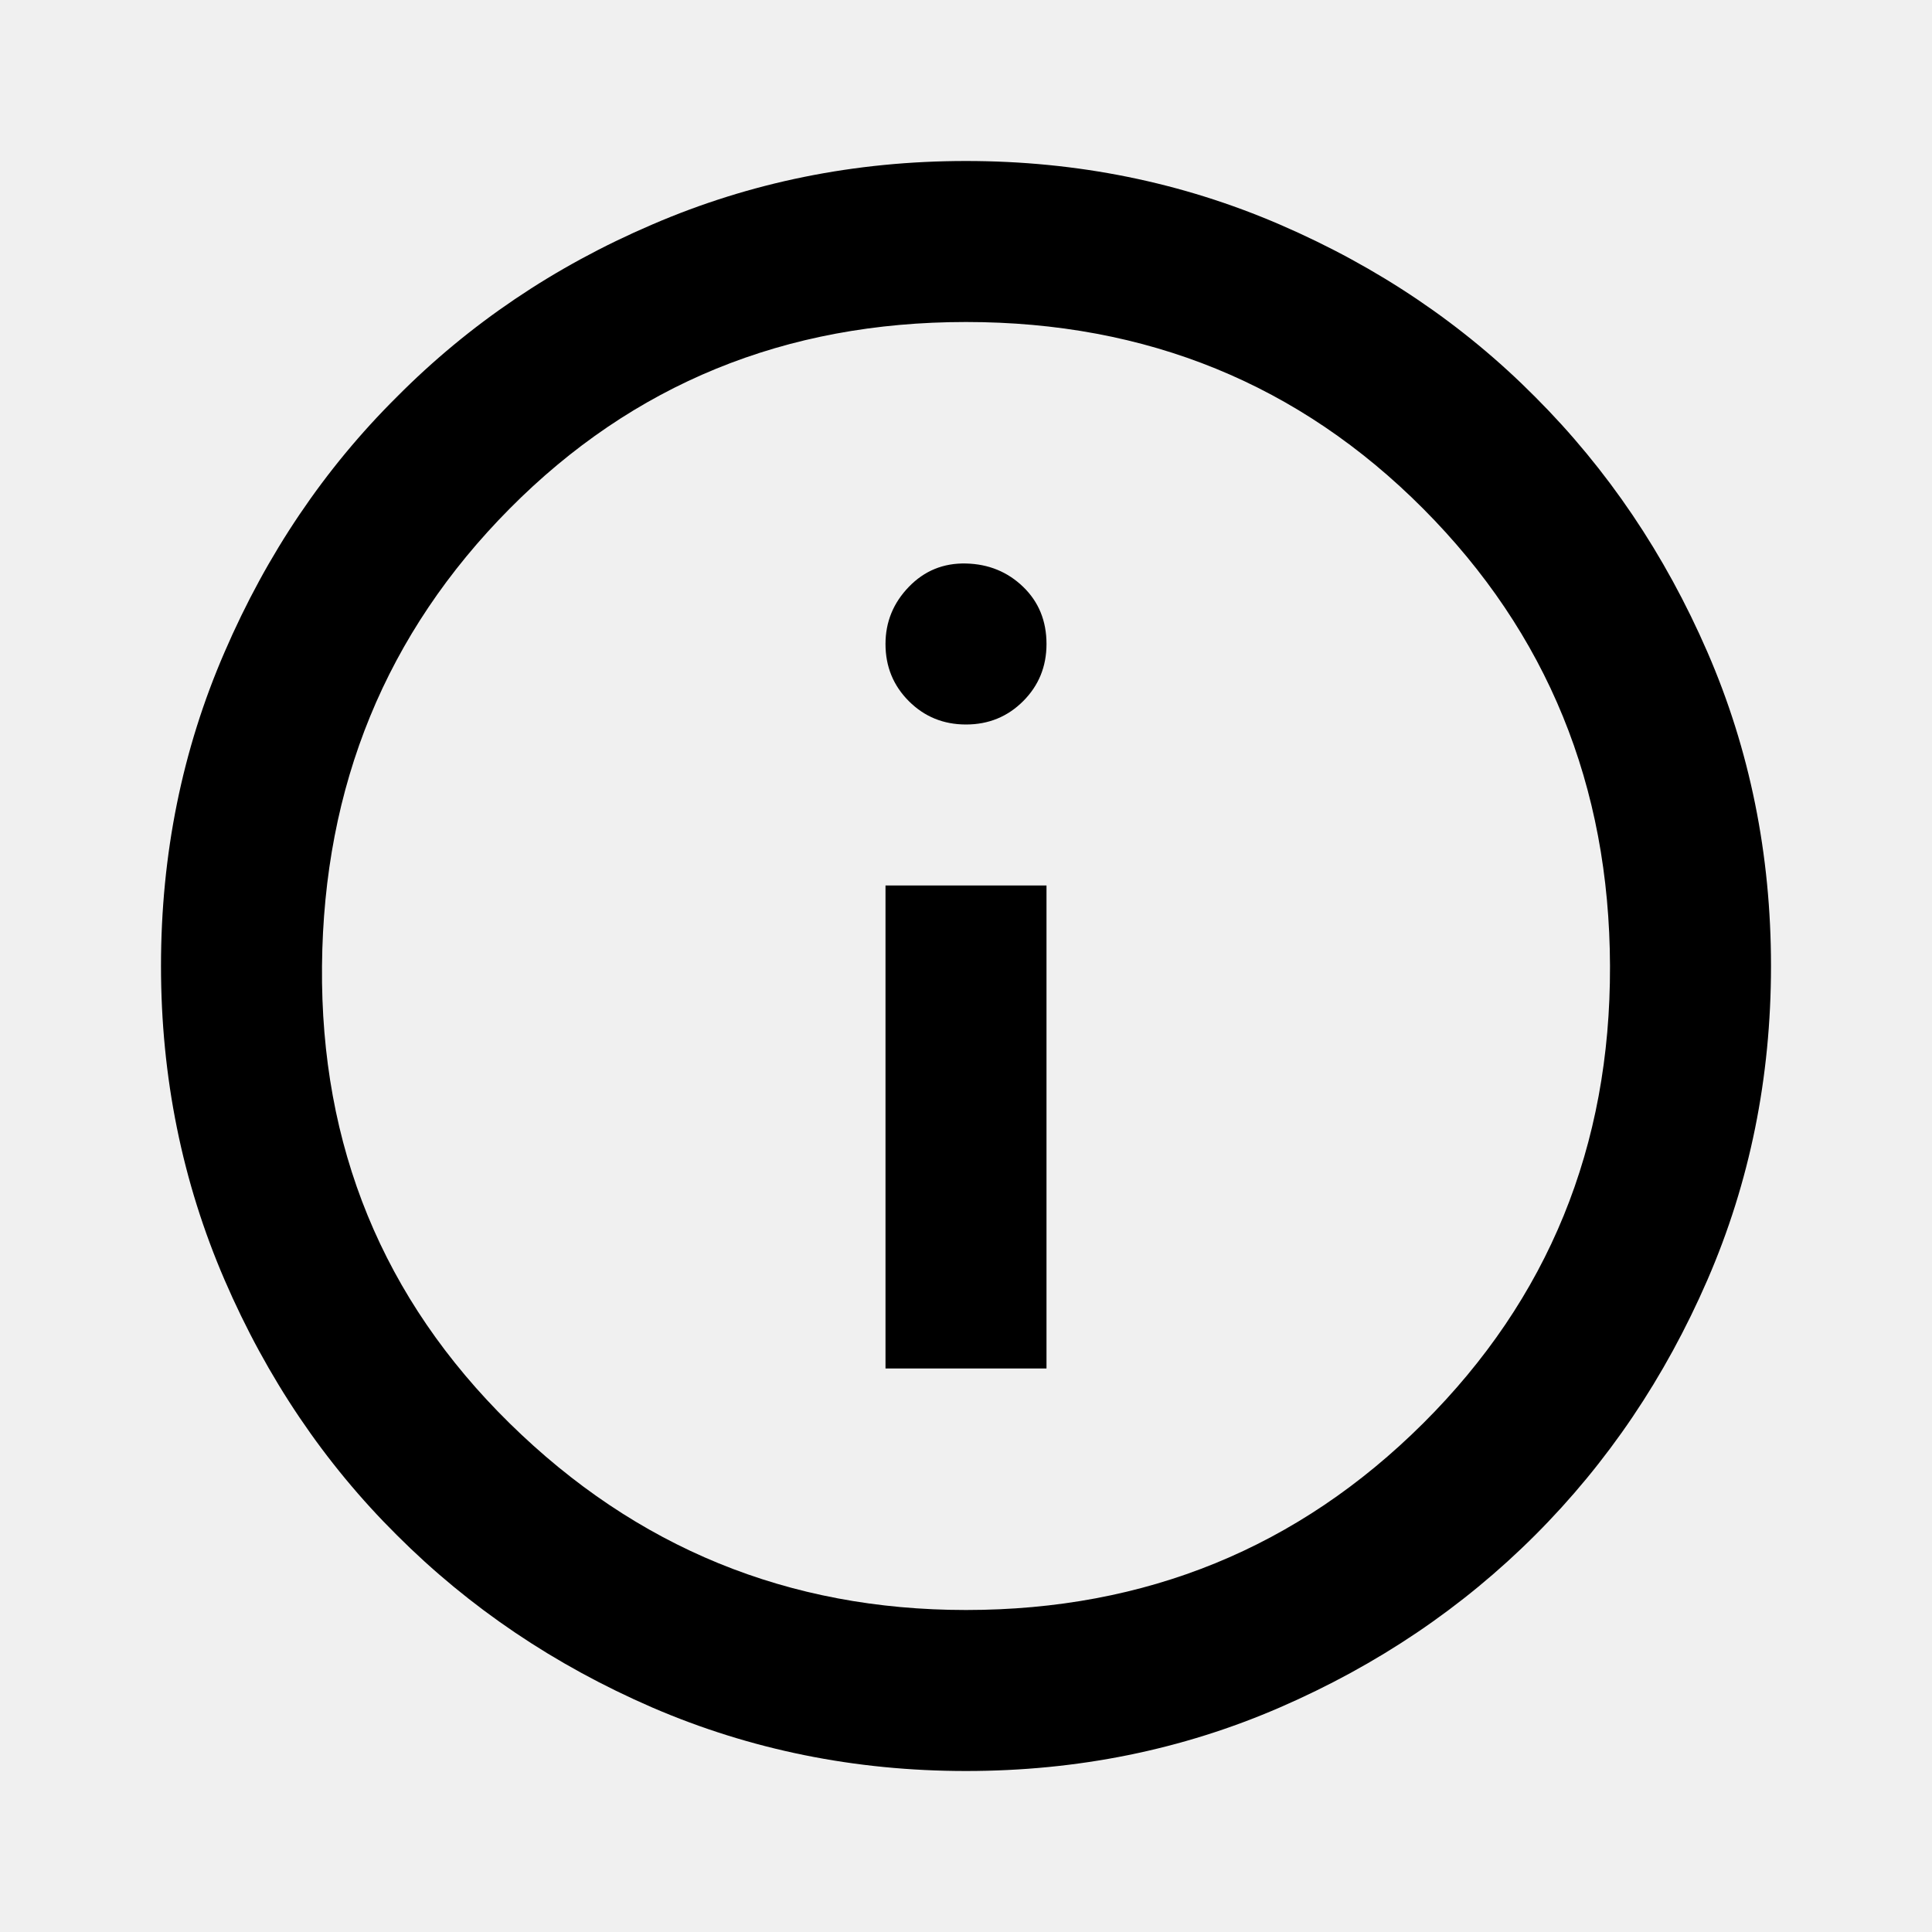
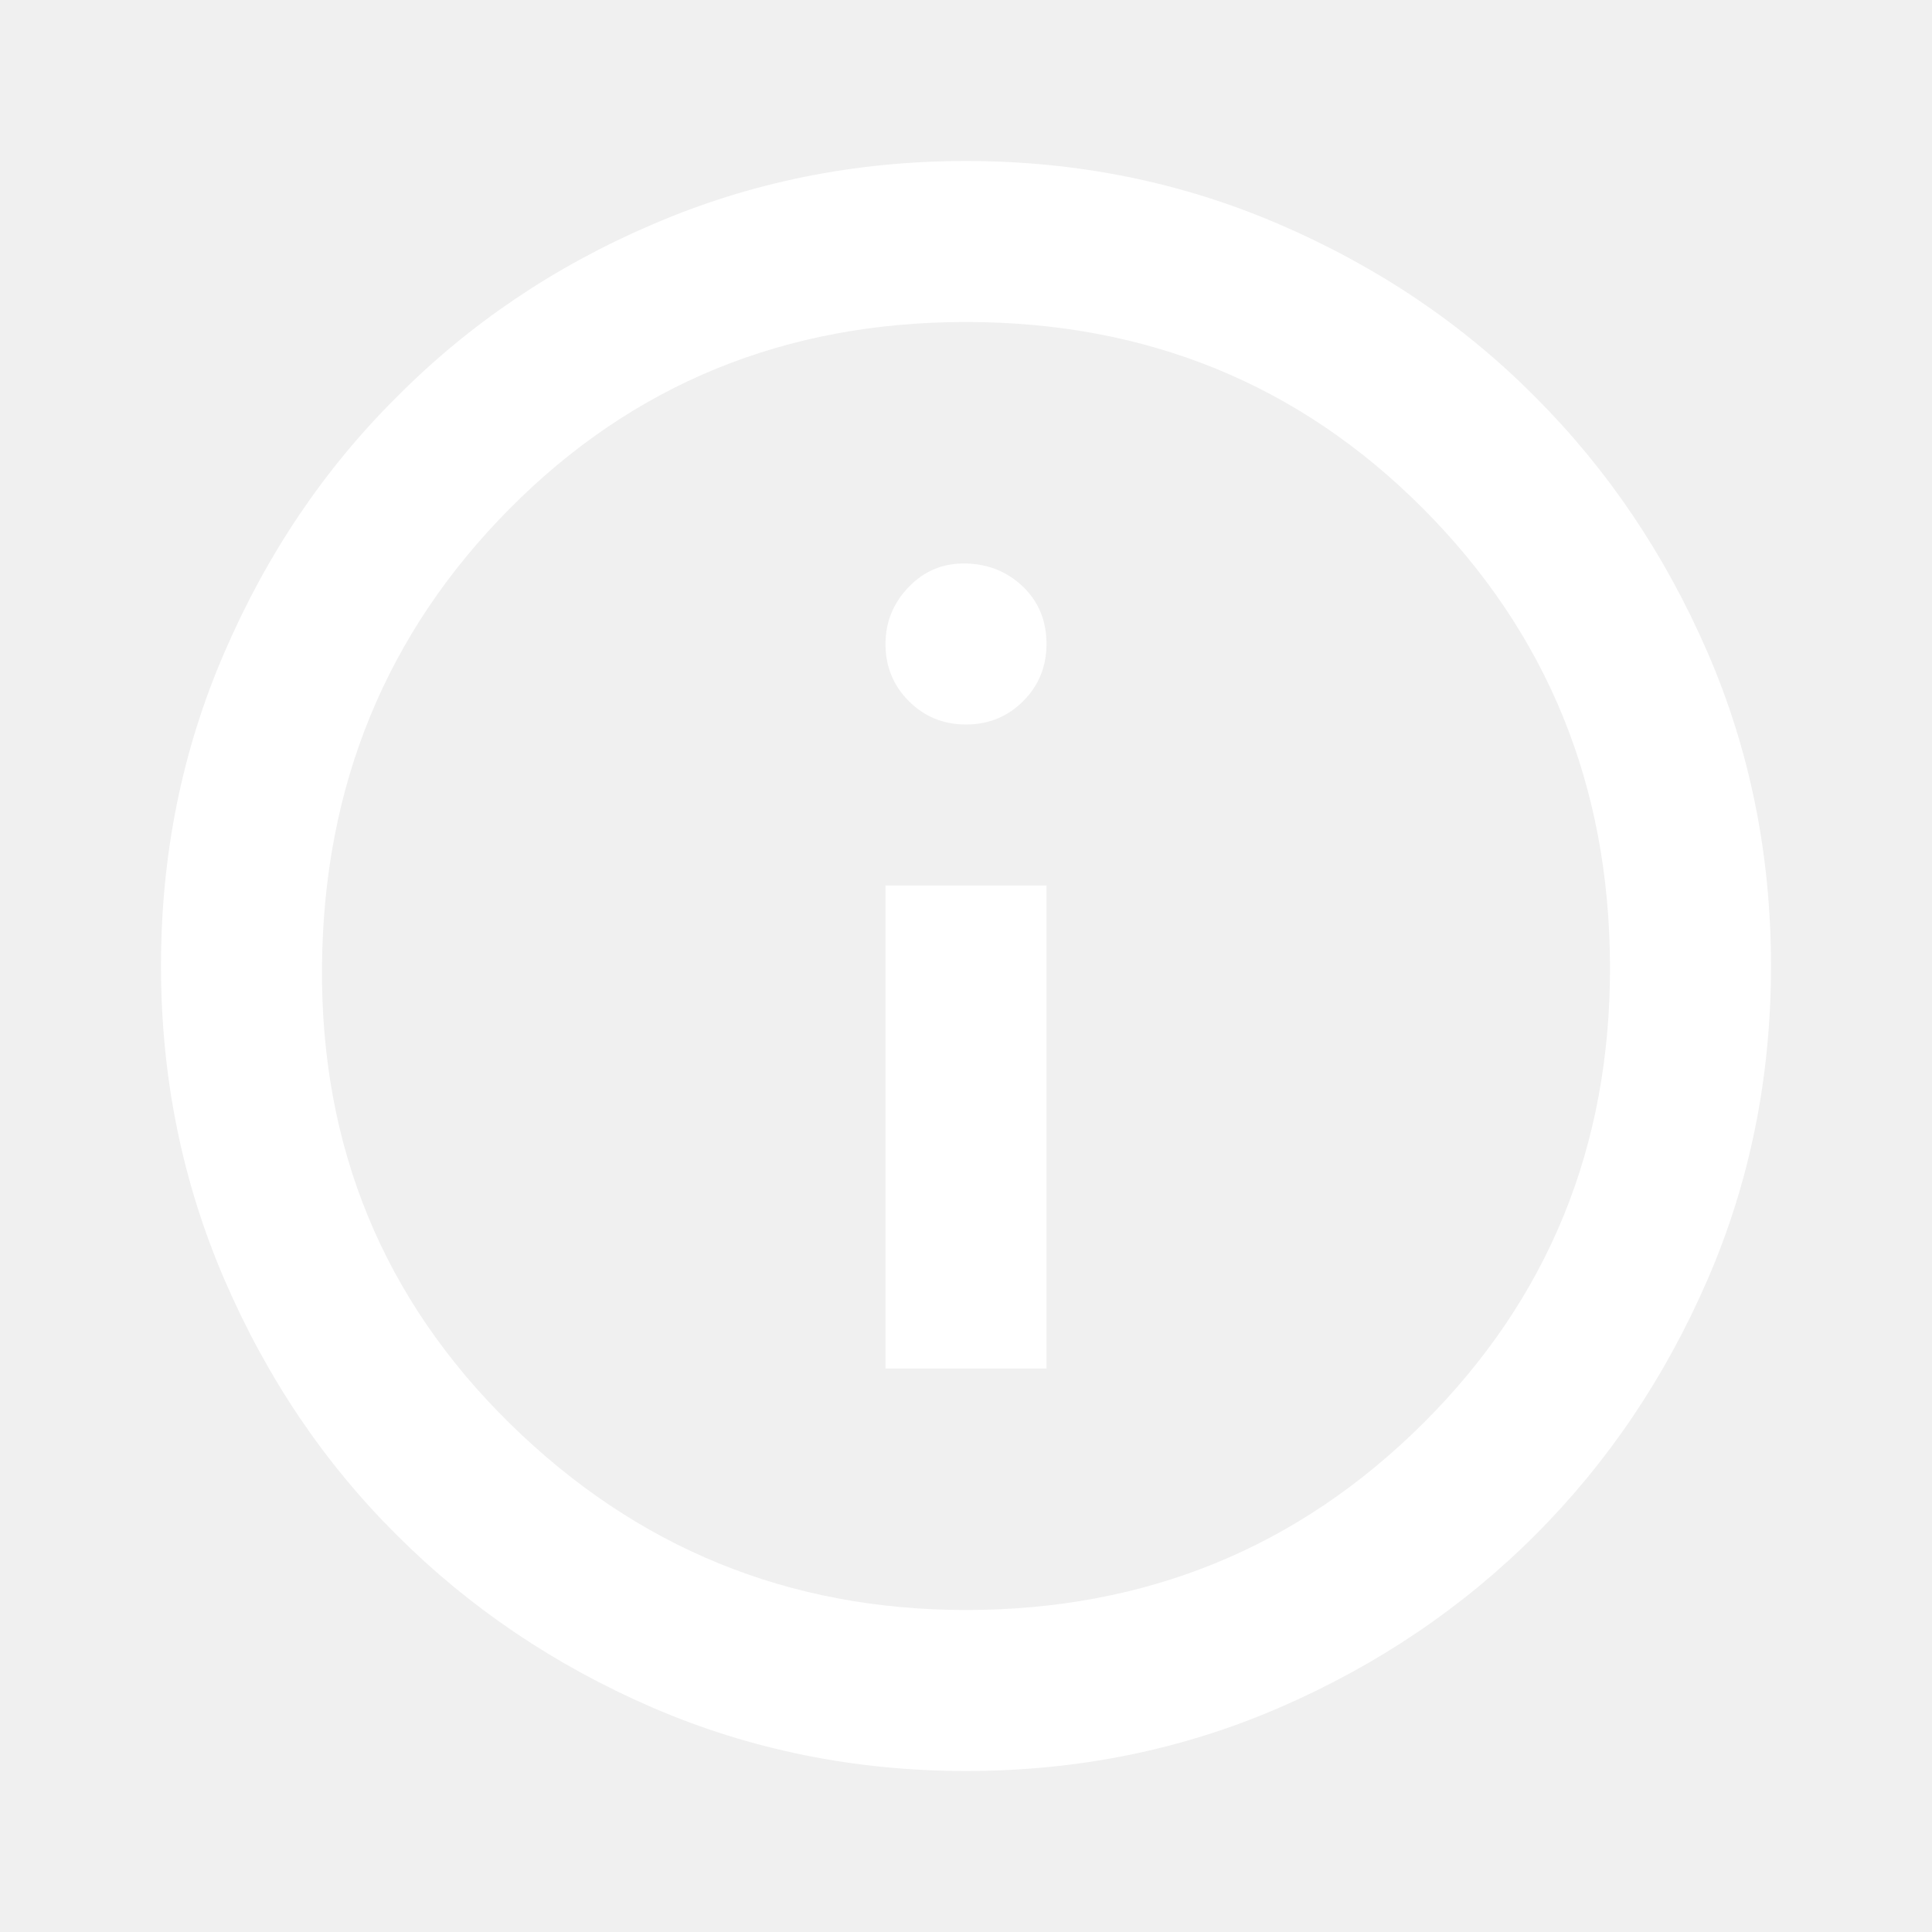
- <svg xmlns="http://www.w3.org/2000/svg" viewBox="0 0 24 24" height="24px" width="24px" fill="#000000">
+ <svg xmlns="http://www.w3.org/2000/svg" viewBox="0 0 24 24" height="24px" width="24px" fill="#FFFFFF">
  <path d="M11,17h2V11H11v6Zm1.71-8.29Q13,8.42 13,8q0-0.43-0.29-0.71T12,7T11.29,7.29T11,8q0,0.42 0.29,0.71T12,9t0.71-0.29ZM12,22q-2.07,0-3.9-0.79q-1.82-0.79-3.17-2.14Q3.58,17.73 2.79,15.9T2,12Q2,9.92 2.79,8.1Q3.58,6.27 4.93,4.93Q6.28,3.57 8.1,2.79Q9.93,2 12,2t3.9,0.79t3.17,2.14q1.35,1.35 2.14,3.17Q22,9.92 22,12t-0.79,3.9t-2.14,3.17q-1.35,1.35-3.17,2.14T12,22Zm0-2q3.35,0 5.68-2.32T20,12T17.68,6.32T12,4T6.33,6.32T4,12t2.33,5.68T12,20Zm0-8Z" />
</svg>
